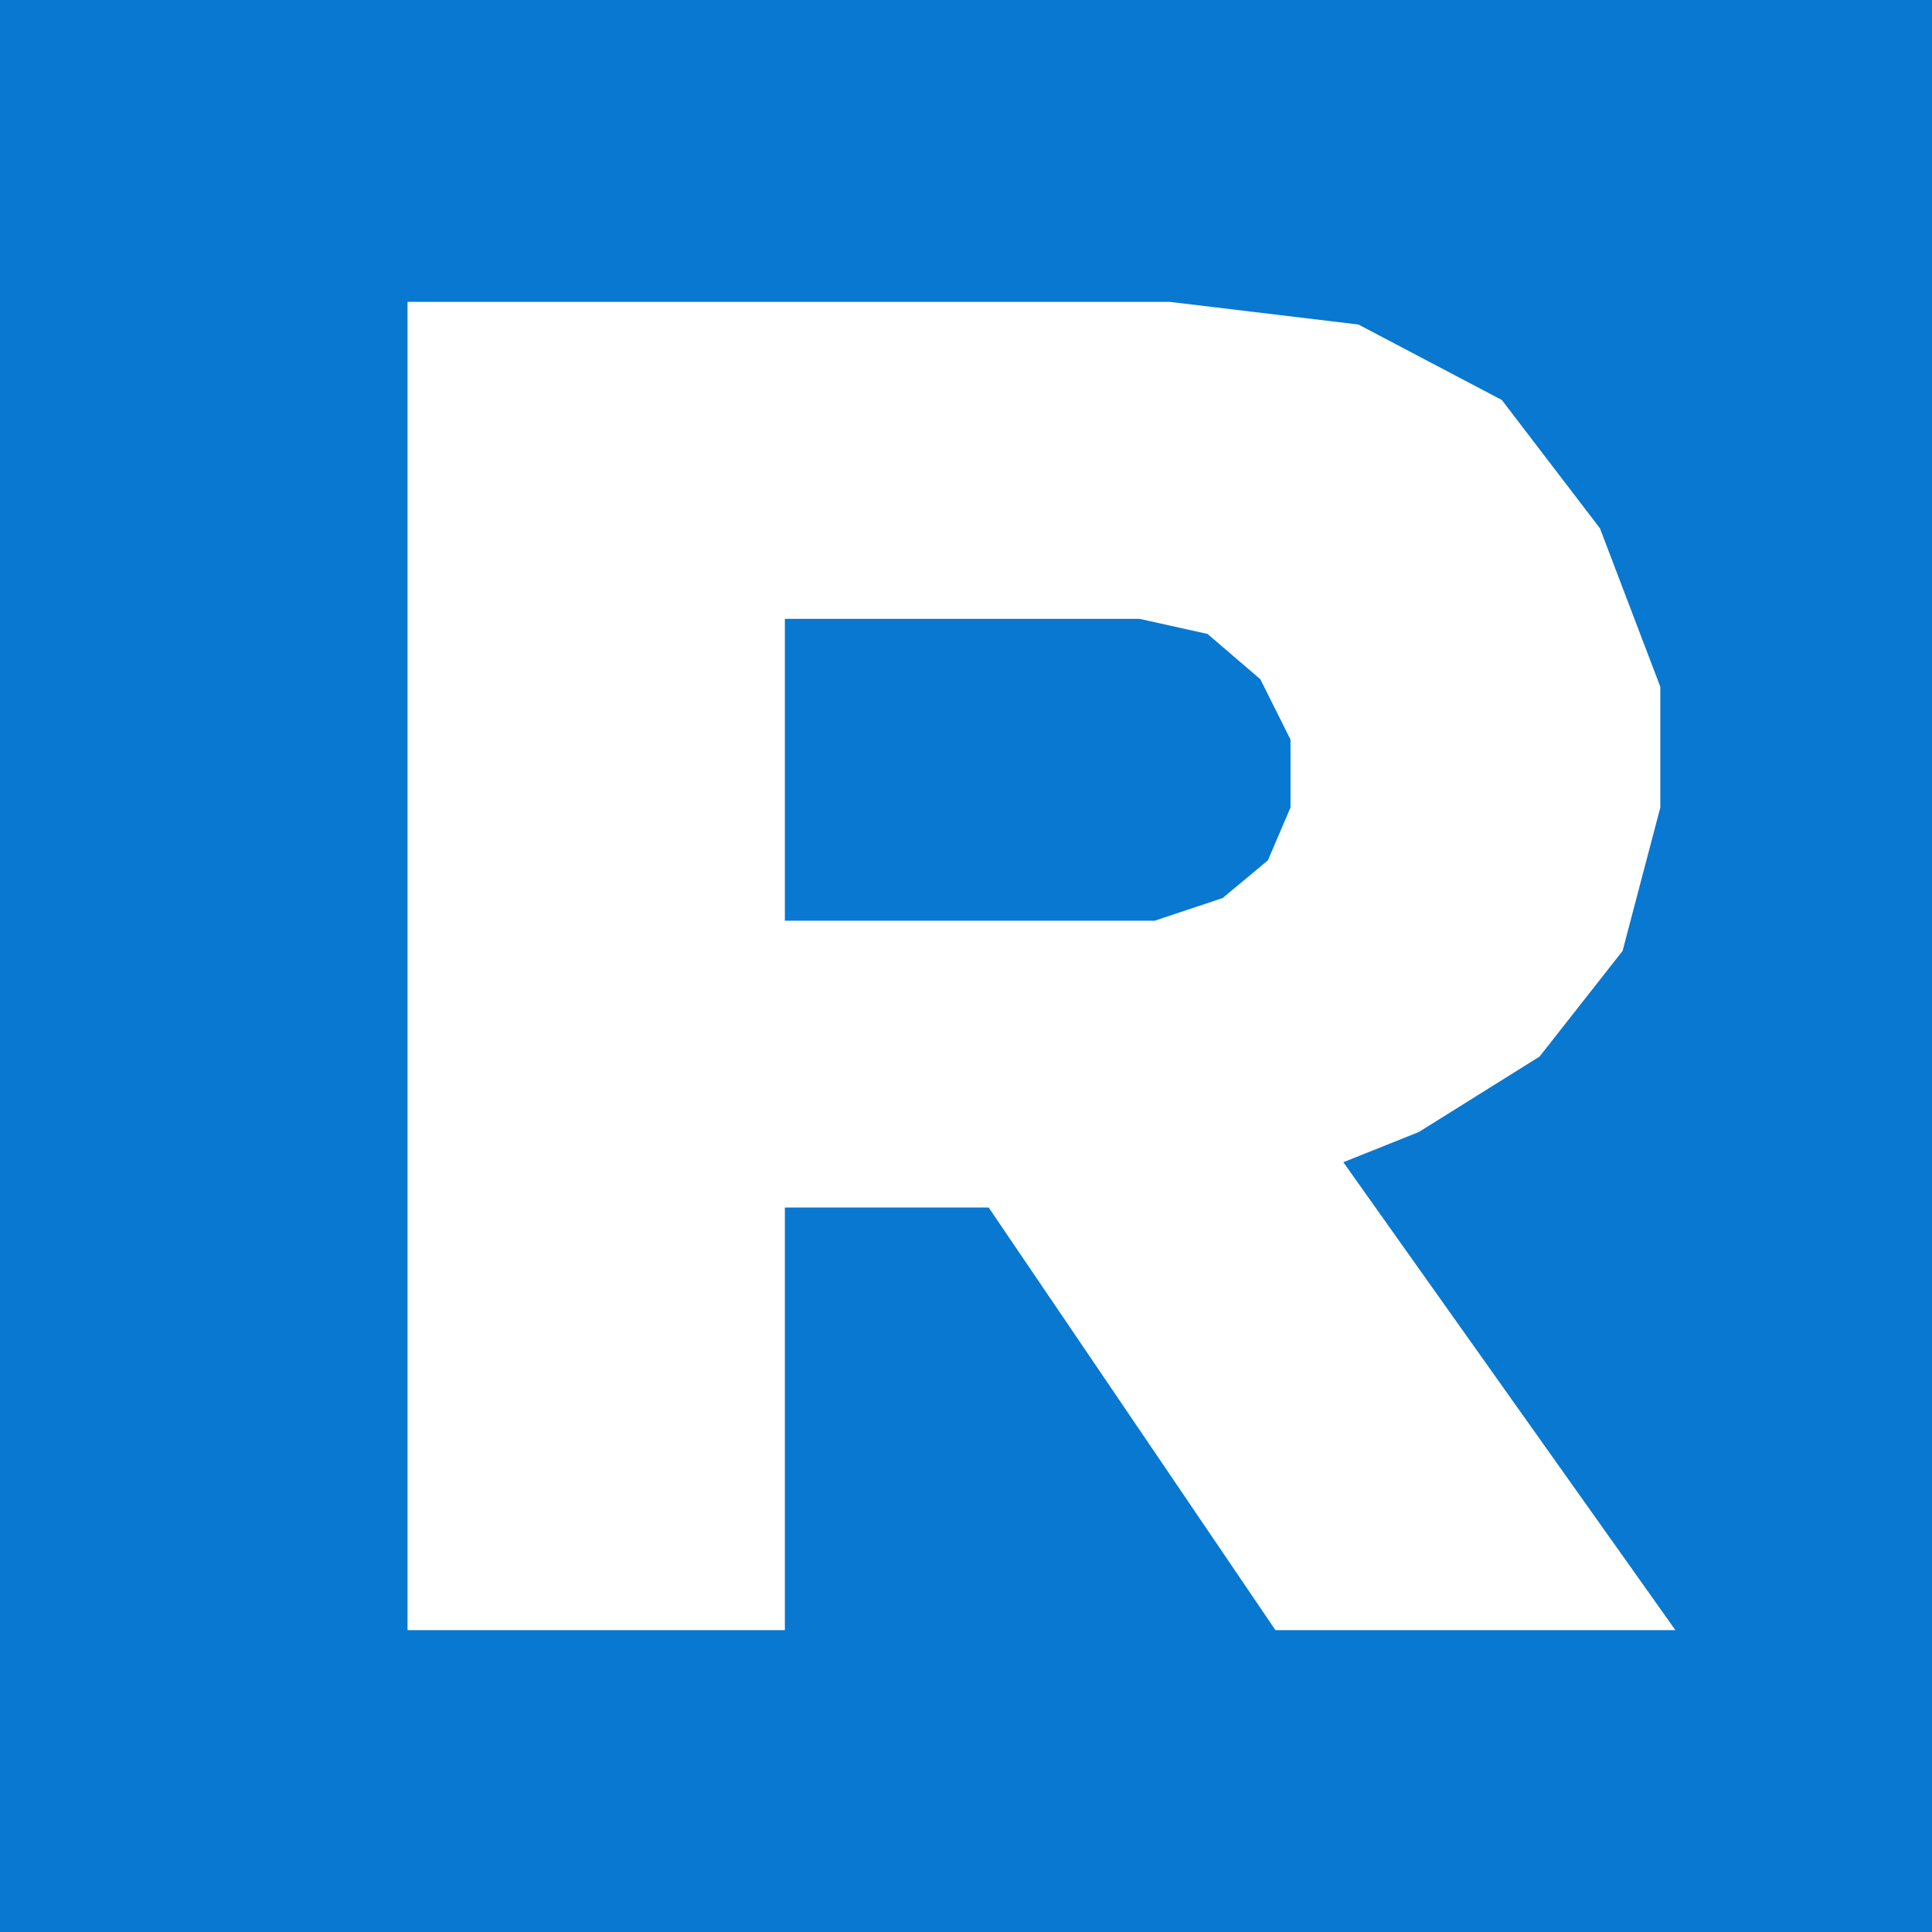
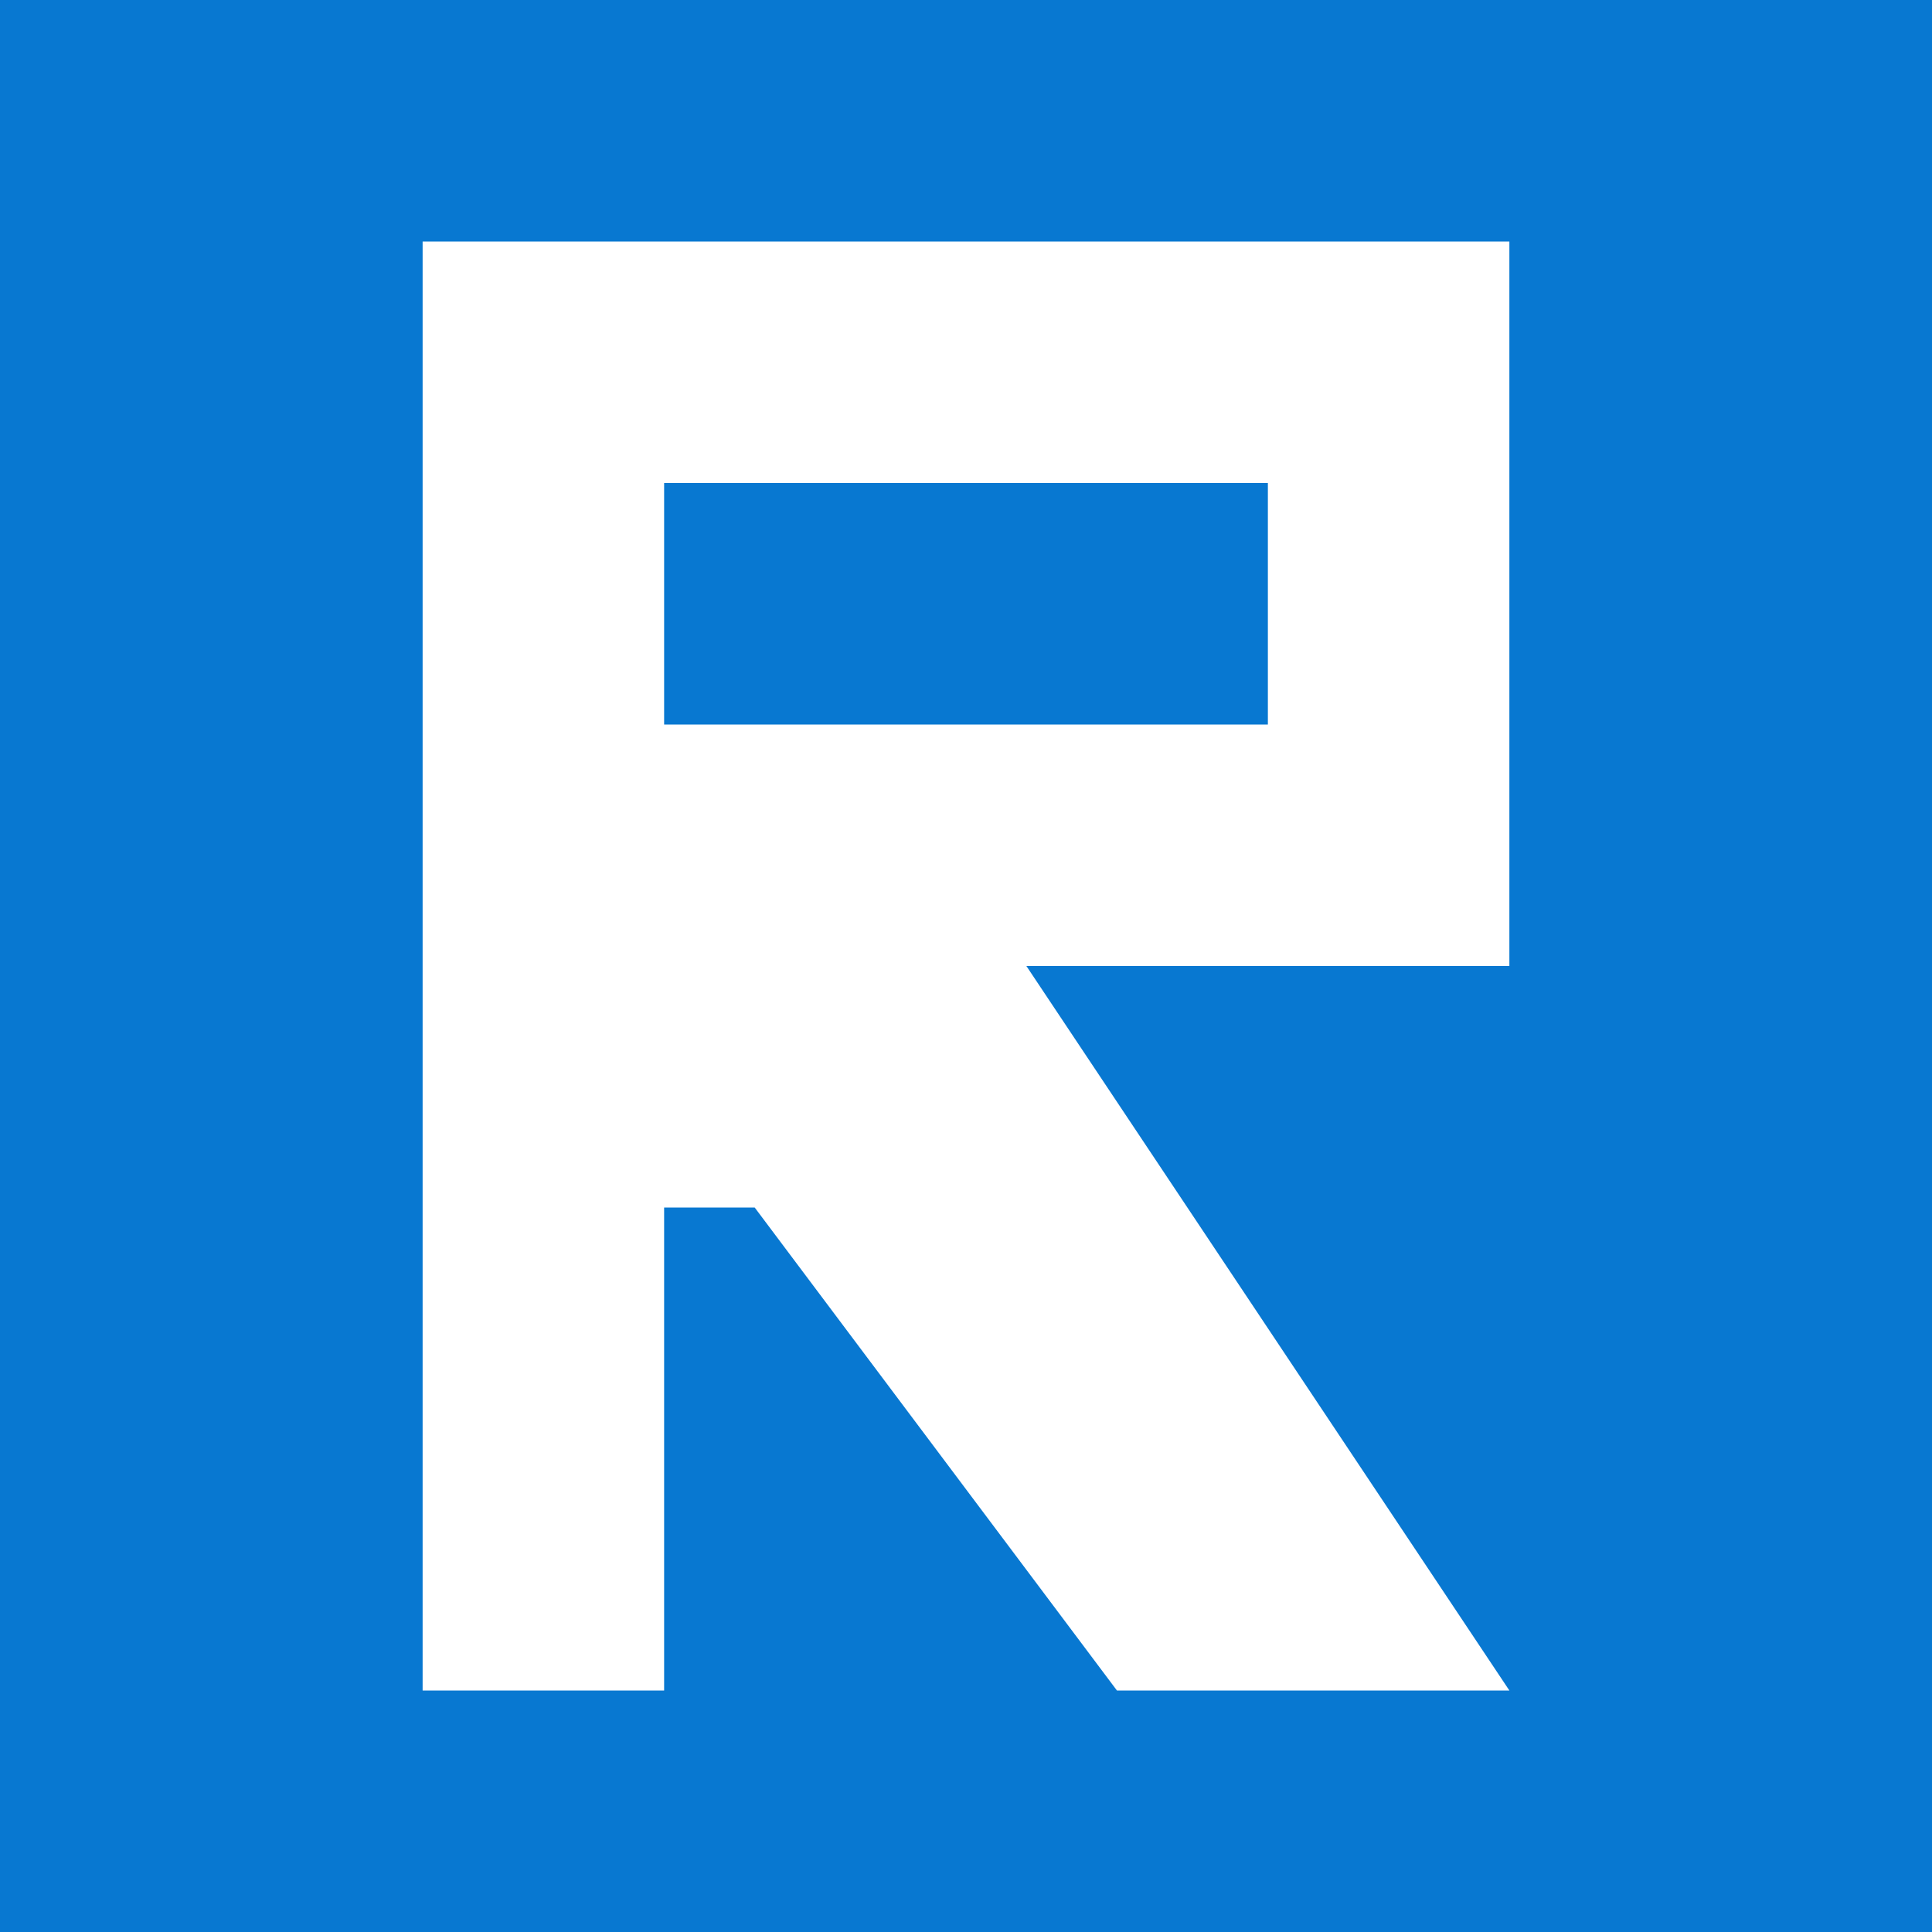
<svg xmlns="http://www.w3.org/2000/svg" viewBox="0 0 256 256">
  <rect width="256" height="256" fill="#0878D1" />
-   <path fill="#fff" fill-rule="evenodd" d="M54 40 155 40 180 43 199 53 212 70 220 91 220 107 215 126 204 140 188 150 178 154 222 216 169 216 131 160 104 160 104 216 54 216z M104 82 151 82 160 84 167 90 171 98 171 107 168 114 162 119 153 122 104 122z" />
+   <path fill="#fff" fill-rule="evenodd" d="M56 32h144v96h-64l64 96h-52l-48-64H88v64H56z M88 64h80v32H88z" />
</svg>
